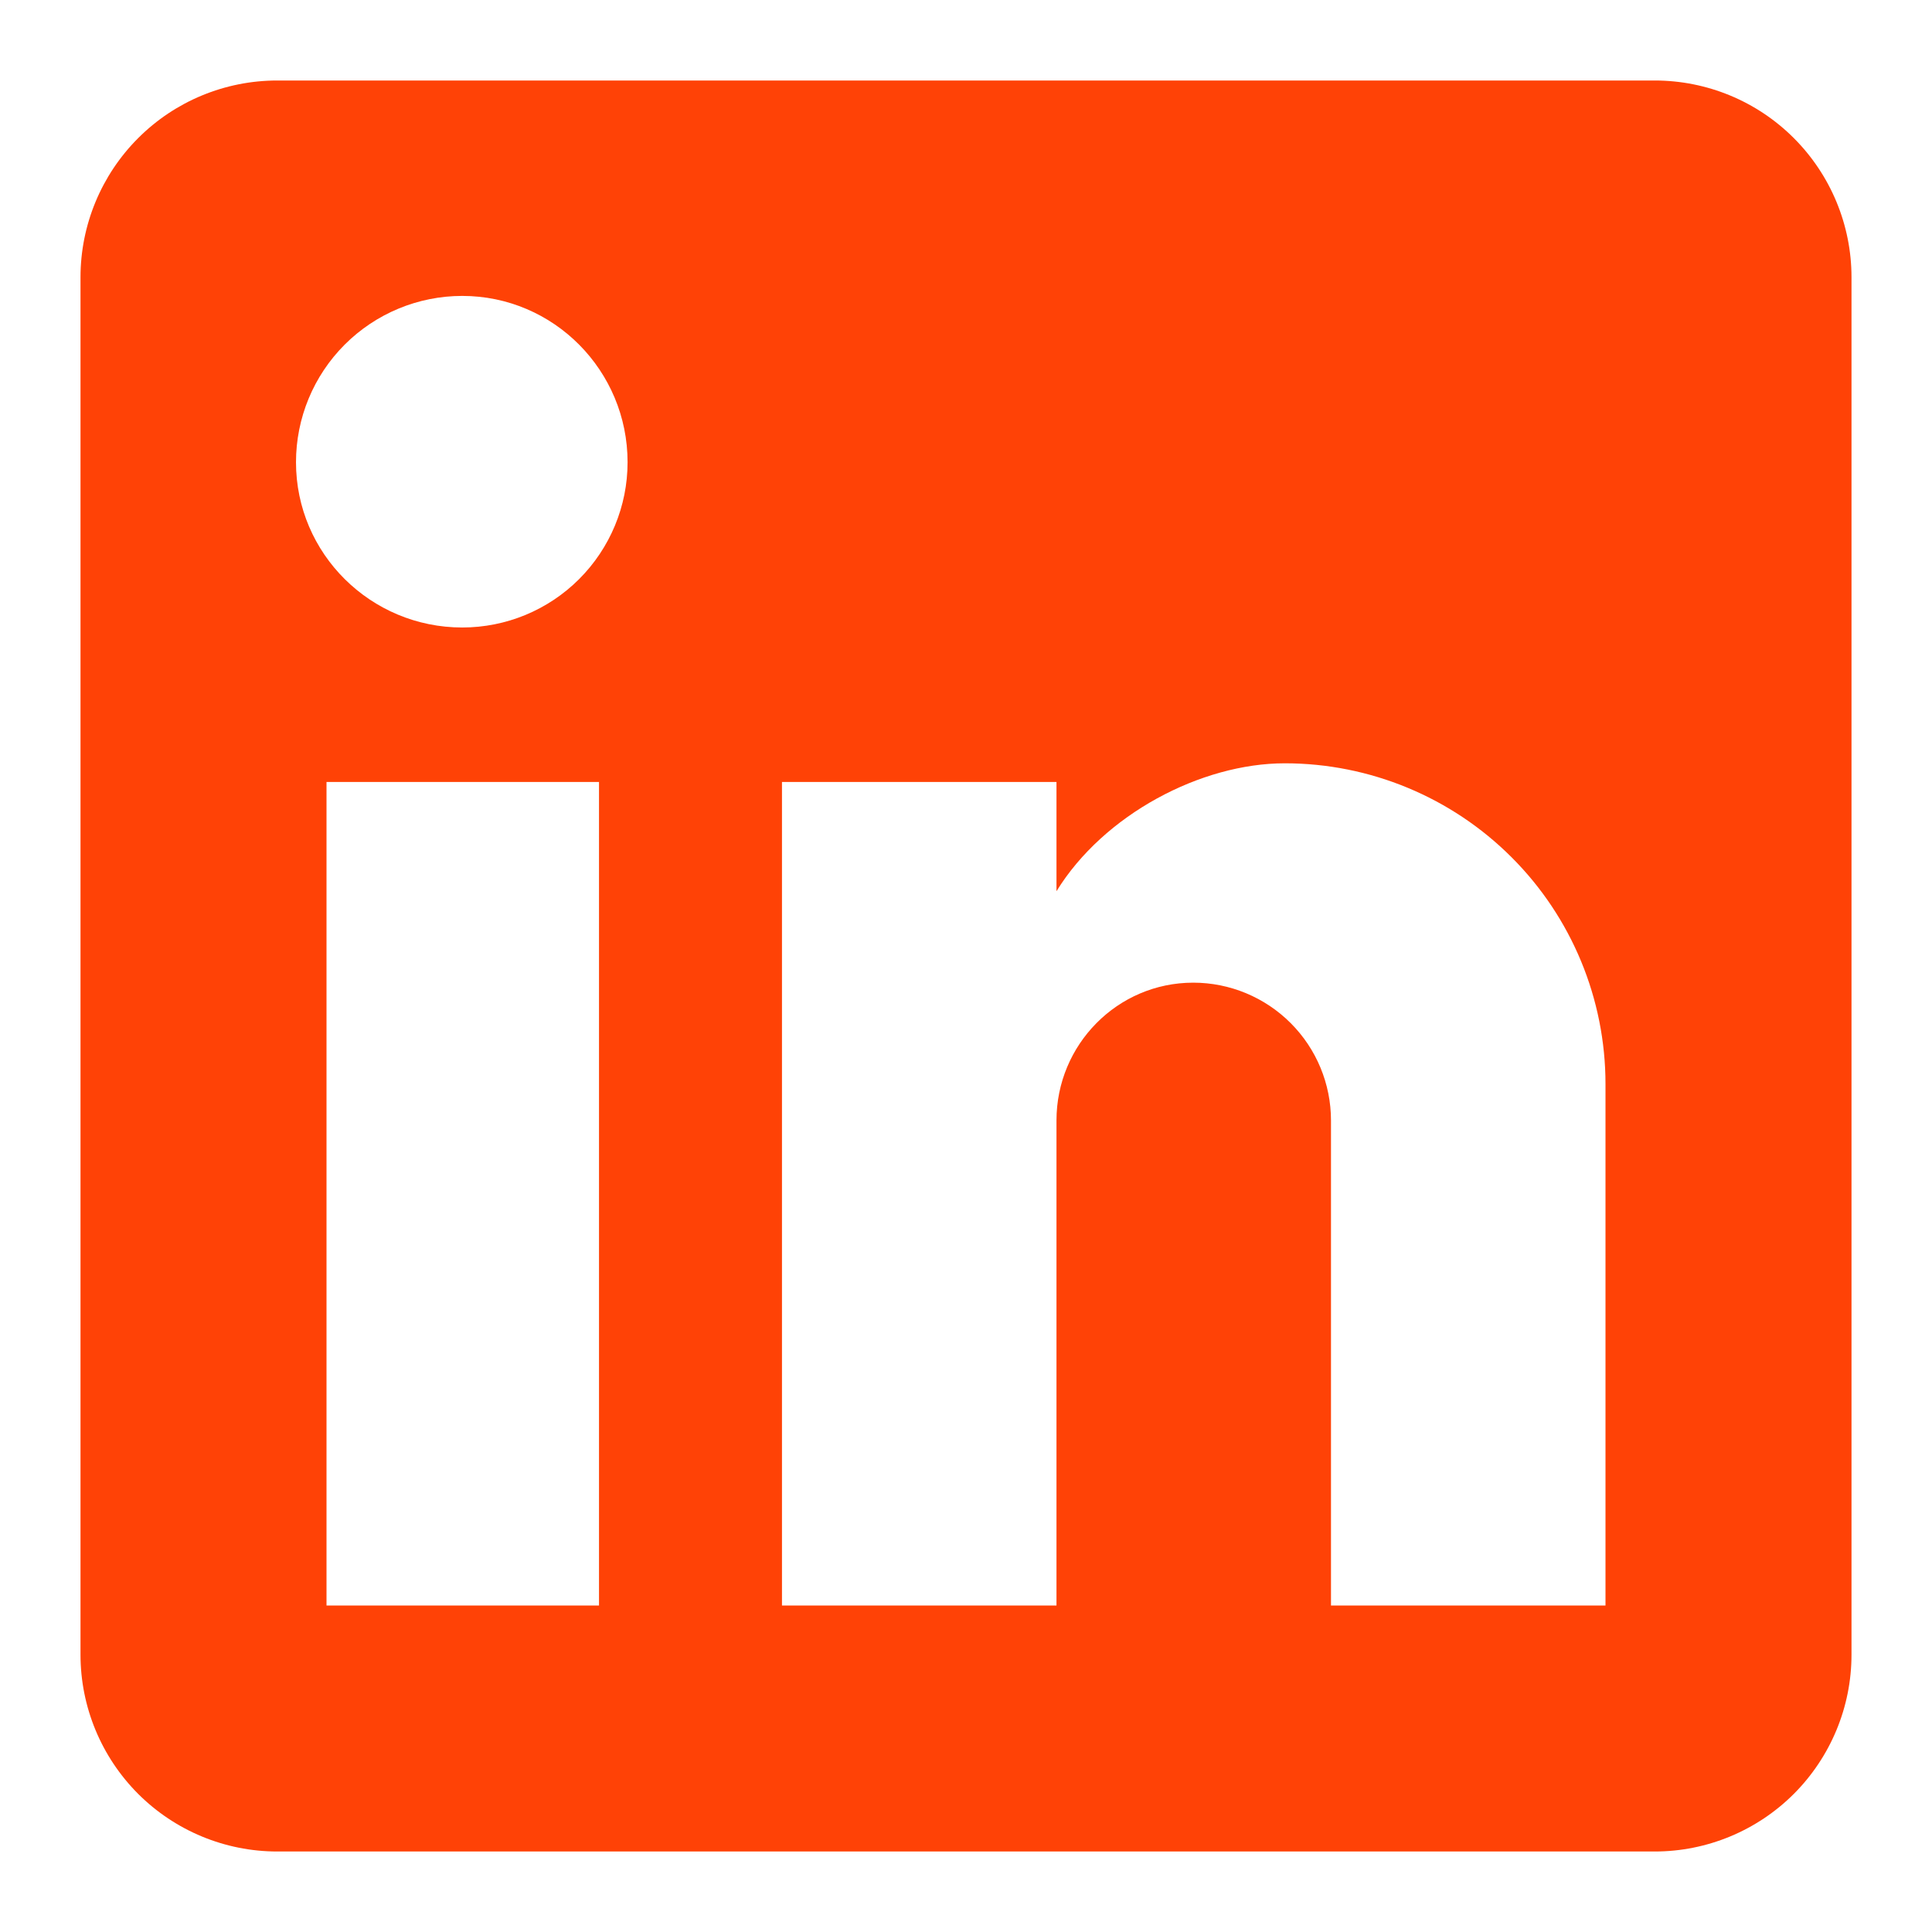
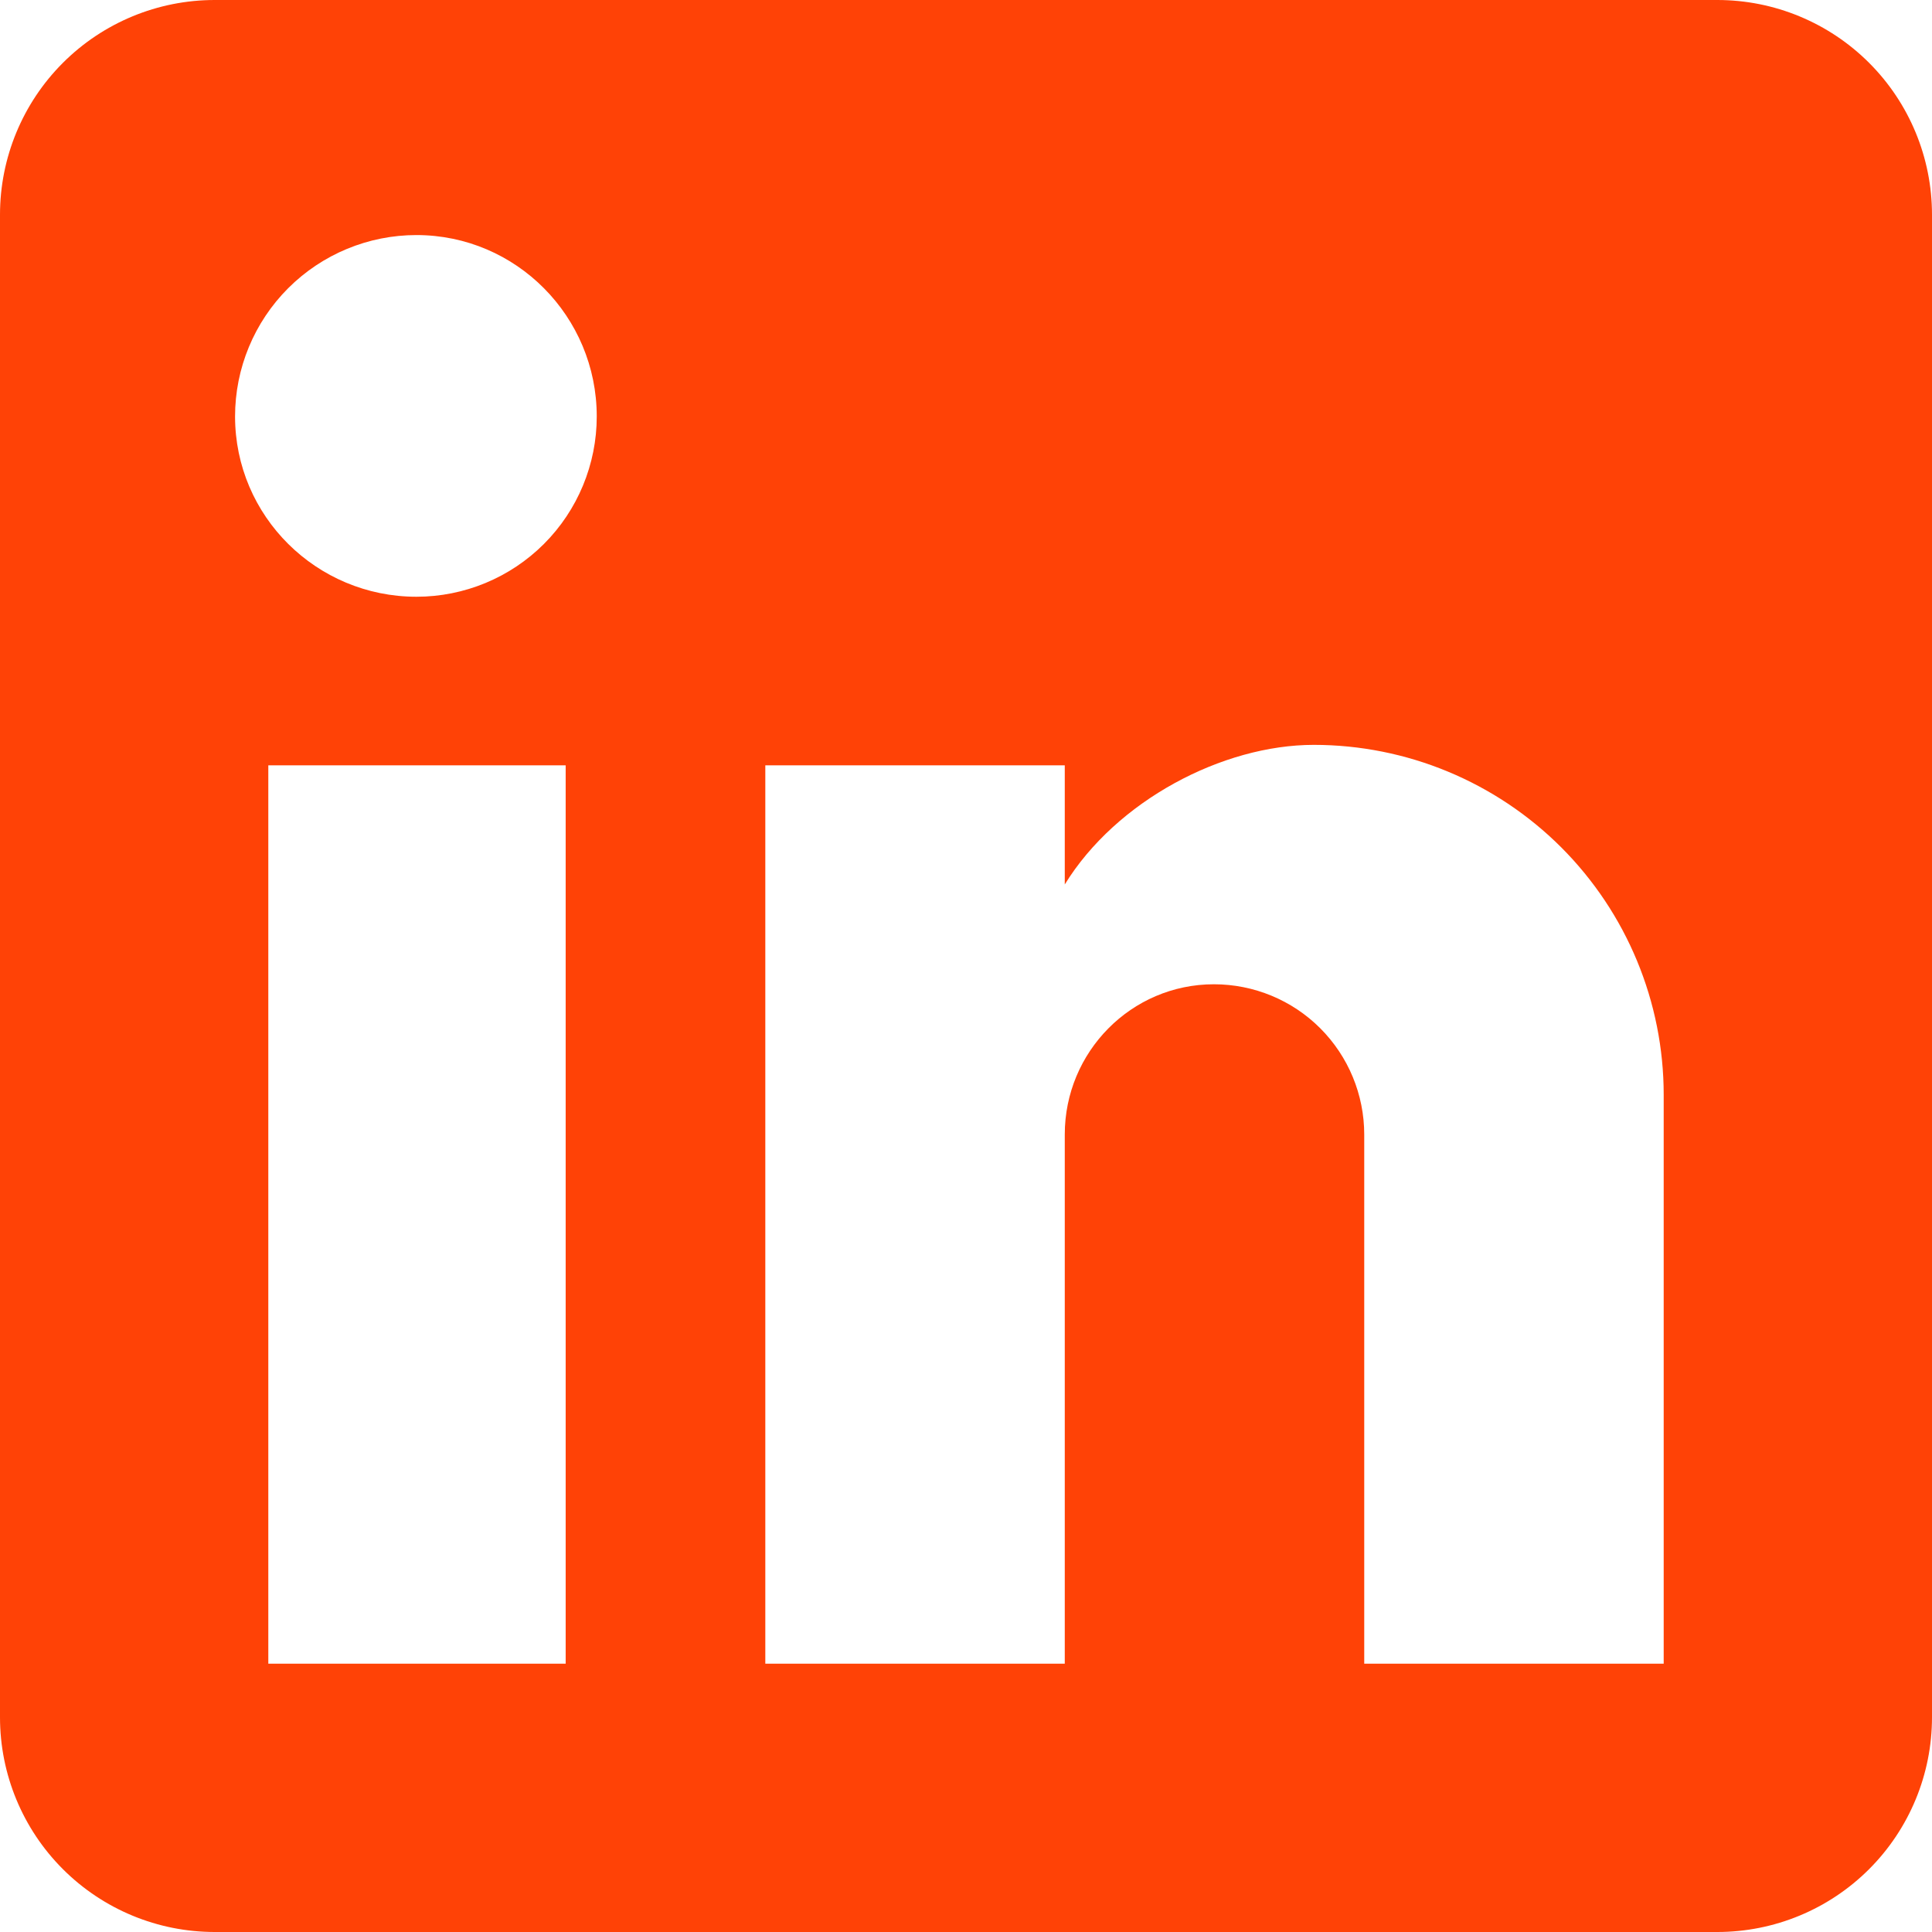
<svg xmlns="http://www.w3.org/2000/svg" width="24" height="24" viewBox="0 0 24 24" fill="none">
-   <path d="M20.556 1C21.204 1 21.826 1.257 22.284 1.716C22.742 2.174 23 2.796 23 3.444V20.555C23 21.204 22.742 21.825 22.284 22.284C21.826 22.742 21.204 23 20.556 23H3.444C2.796 23 2.174 22.742 1.716 22.284C1.258 21.825 1 21.204 1 20.555V3.444C1 2.796 1.258 2.174 1.716 1.716C2.174 1.257 2.796 1 3.444 1H20.556ZM19.944 19.944V13.466C19.944 12.41 19.525 11.396 18.777 10.649C18.03 9.902 17.017 9.482 15.96 9.482C14.921 9.482 13.711 10.117 13.124 11.071V9.714H9.714V19.944H13.124V13.919C13.124 12.977 13.882 12.207 14.823 12.207C15.277 12.207 15.712 12.388 16.033 12.709C16.354 13.03 16.534 13.465 16.534 13.919V19.944H19.944ZM5.742 7.795C6.287 7.795 6.809 7.579 7.194 7.194C7.579 6.809 7.796 6.287 7.796 5.742C7.796 4.605 6.879 3.676 5.742 3.676C5.194 3.676 4.669 3.894 4.282 4.281C3.894 4.669 3.677 5.194 3.677 5.742C3.677 6.879 4.606 7.795 5.742 7.795ZM7.441 19.944V9.714H4.056V19.944H7.441Z" fill="#FF4206" />
+   <path d="M21.333 0C22.041 0 22.719 0.281 23.219 0.781C23.719 1.281 24 1.959 24 2.667V21.333C24 22.041 23.719 22.719 23.219 23.219C22.719 23.719 22.041 24 21.333 24H2.667C1.959 24 1.281 23.719 0.781 23.219C0.281 22.719 0 22.041 0 21.333V2.667C0 1.959 0.281 1.281 0.781 0.781C1.281 0.281 1.959 0 2.667 0H21.333ZM20.667 20.667V13.6C20.667 12.447 20.209 11.342 19.394 10.526C18.578 9.711 17.473 9.253 16.32 9.253C15.187 9.253 13.867 9.947 13.227 10.987V9.507H9.507V20.667H13.227V14.093C13.227 13.067 14.053 12.227 15.08 12.227C15.575 12.227 16.05 12.423 16.4 12.773C16.75 13.123 16.947 13.598 16.947 14.093V20.667H20.667ZM5.173 7.413C5.767 7.413 6.337 7.177 6.757 6.757C7.177 6.337 7.413 5.767 7.413 5.173C7.413 3.933 6.413 2.92 5.173 2.92C4.576 2.92 4.003 3.157 3.58 3.58C3.157 4.003 2.92 4.576 2.92 5.173C2.92 6.413 3.933 7.413 5.173 7.413ZM7.027 20.667V9.507H3.333V20.667H7.027Z" fill="#FF4206" />
</svg>
